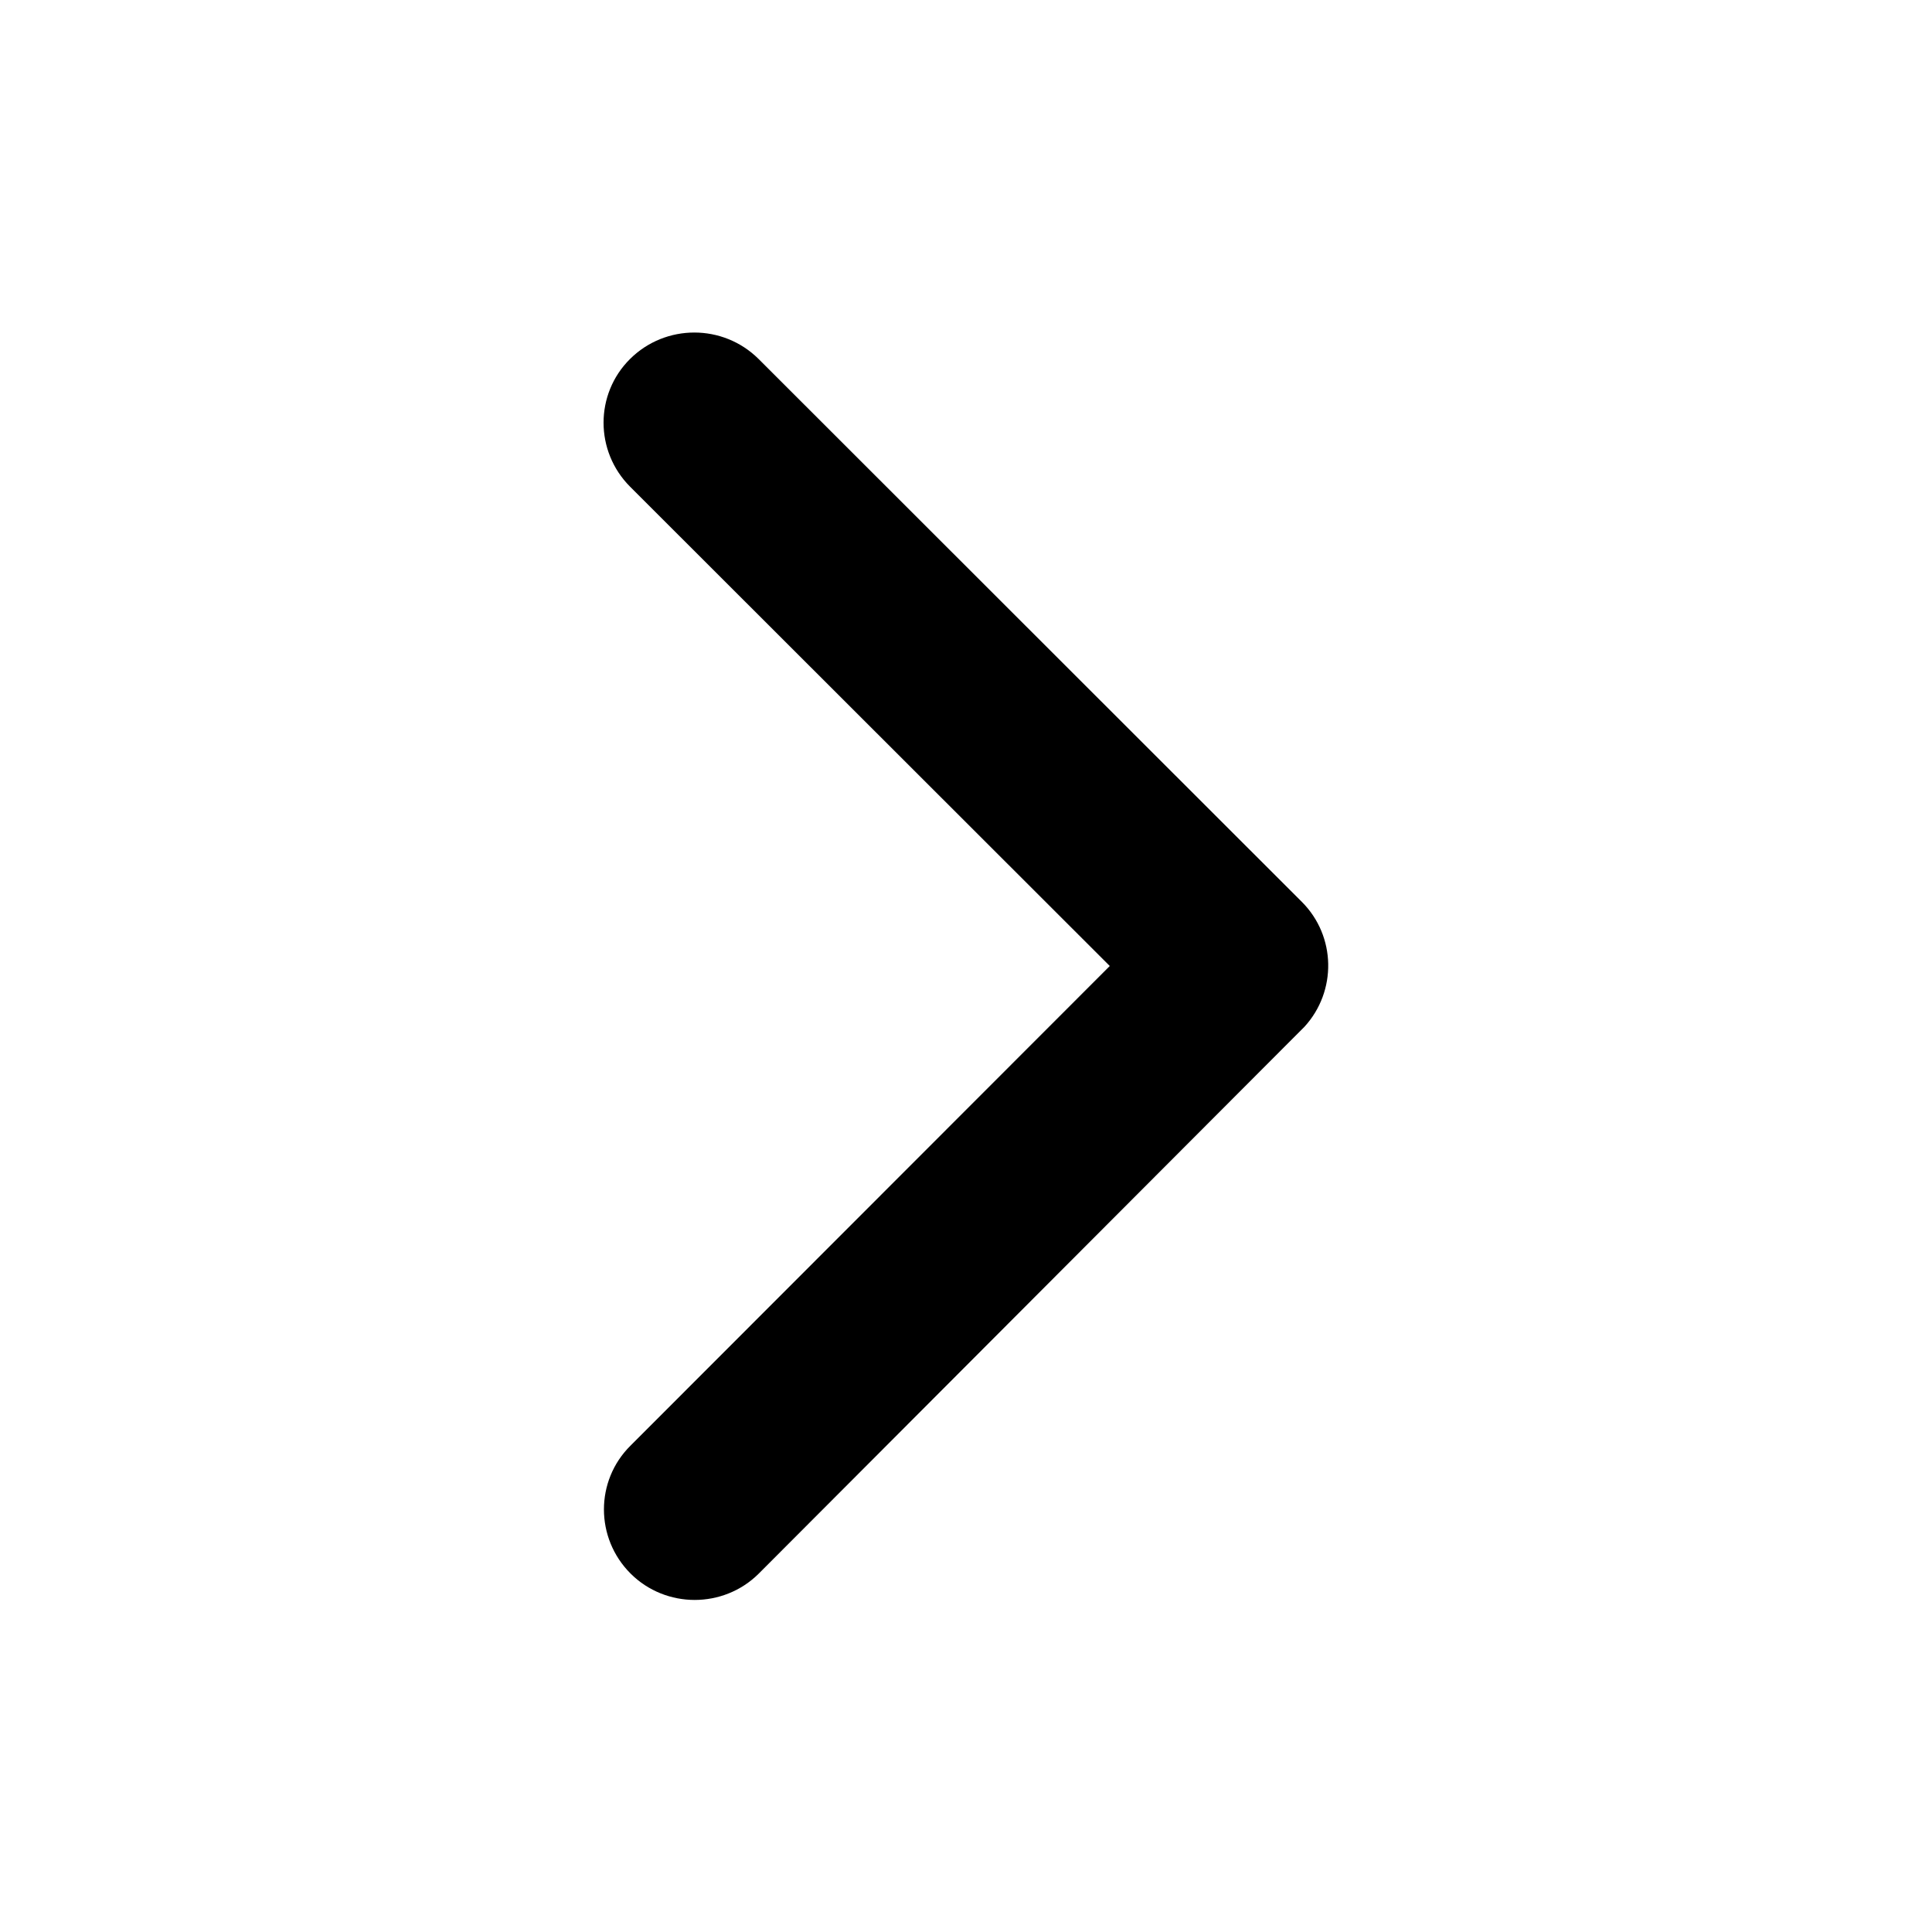
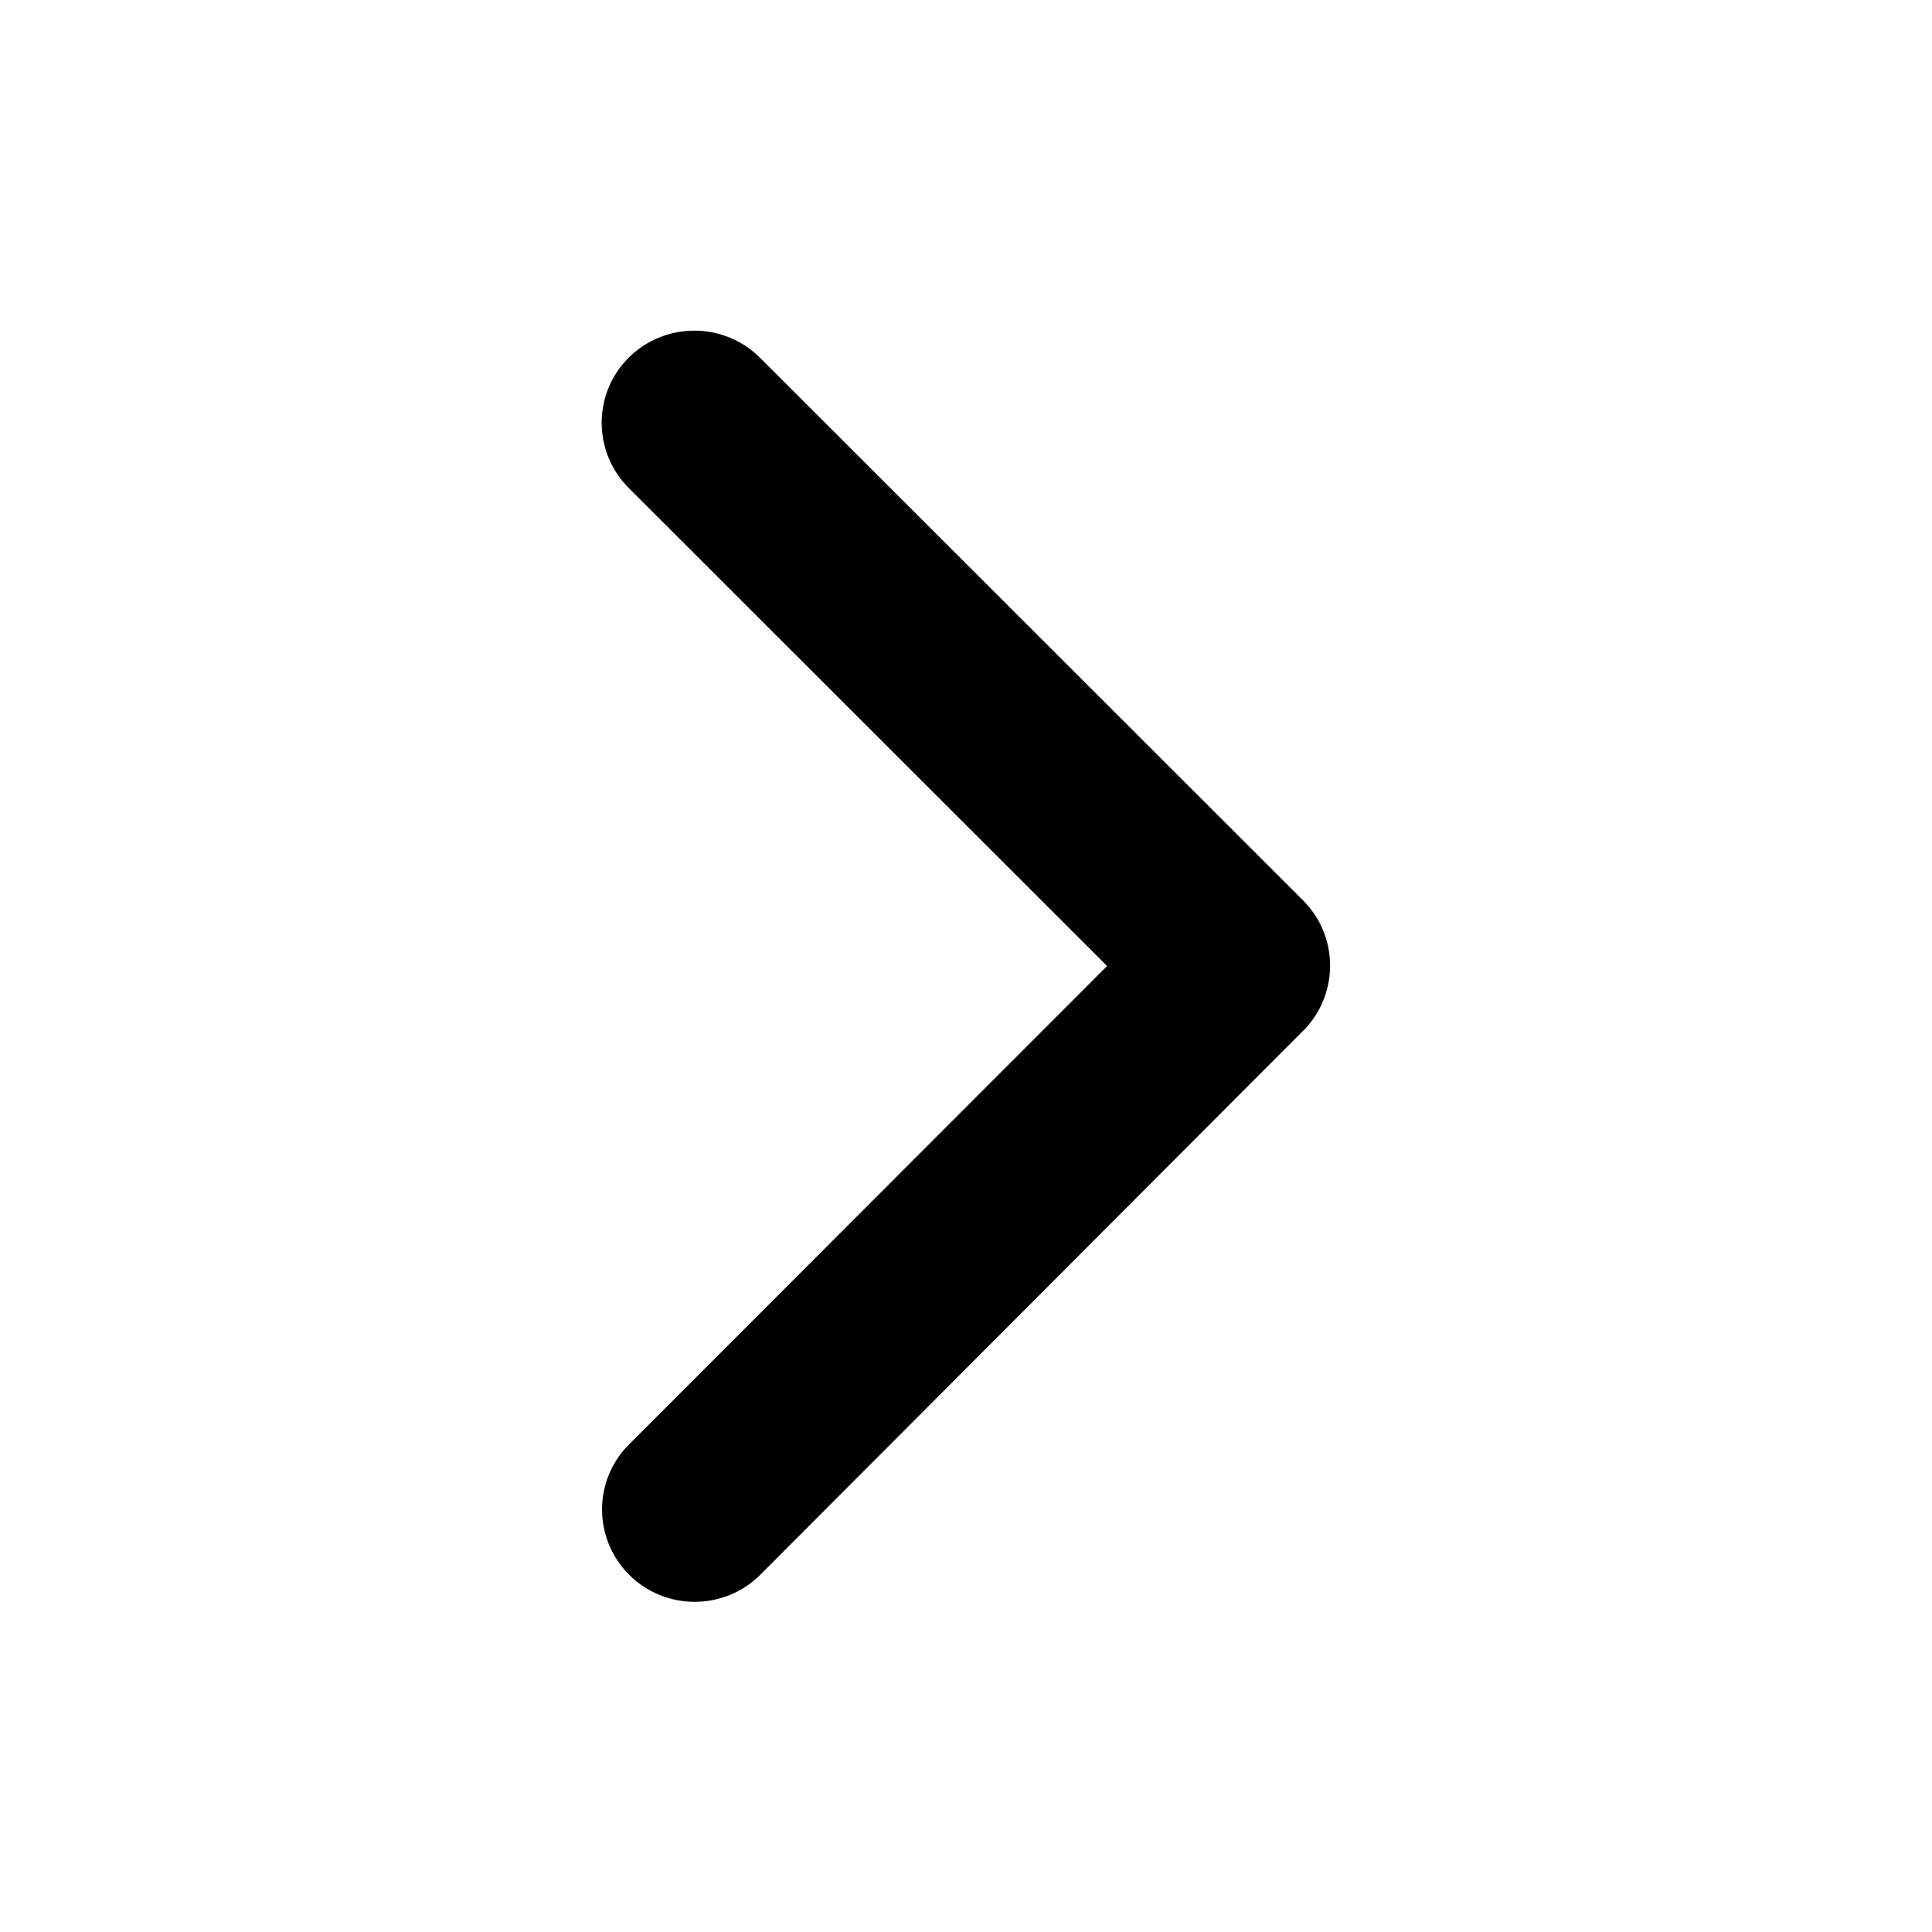
- <svg xmlns="http://www.w3.org/2000/svg" stroke="currentColor" fill="currentColor" stroke-width="0" viewBox="0 0 512 512" height="1em" width="1em">
+ <svg xmlns="http://www.w3.org/2000/svg" stroke="currentColor" fill="currentColor" strokeWidth="0" viewBox="0 0 512 512" height="1em" width="1em">
  <path d="M294.1 256L167 129c-9.4-9.4-9.4-24.6 0-33.9s24.6-9.3 34 0L345 239c9.1 9.1 9.3 23.7.7 33.1L201.1 417c-4.7 4.7-10.9 7-17 7s-12.3-2.3-17-7c-9.4-9.4-9.4-24.6 0-33.9l127-127.1z" />
</svg>
